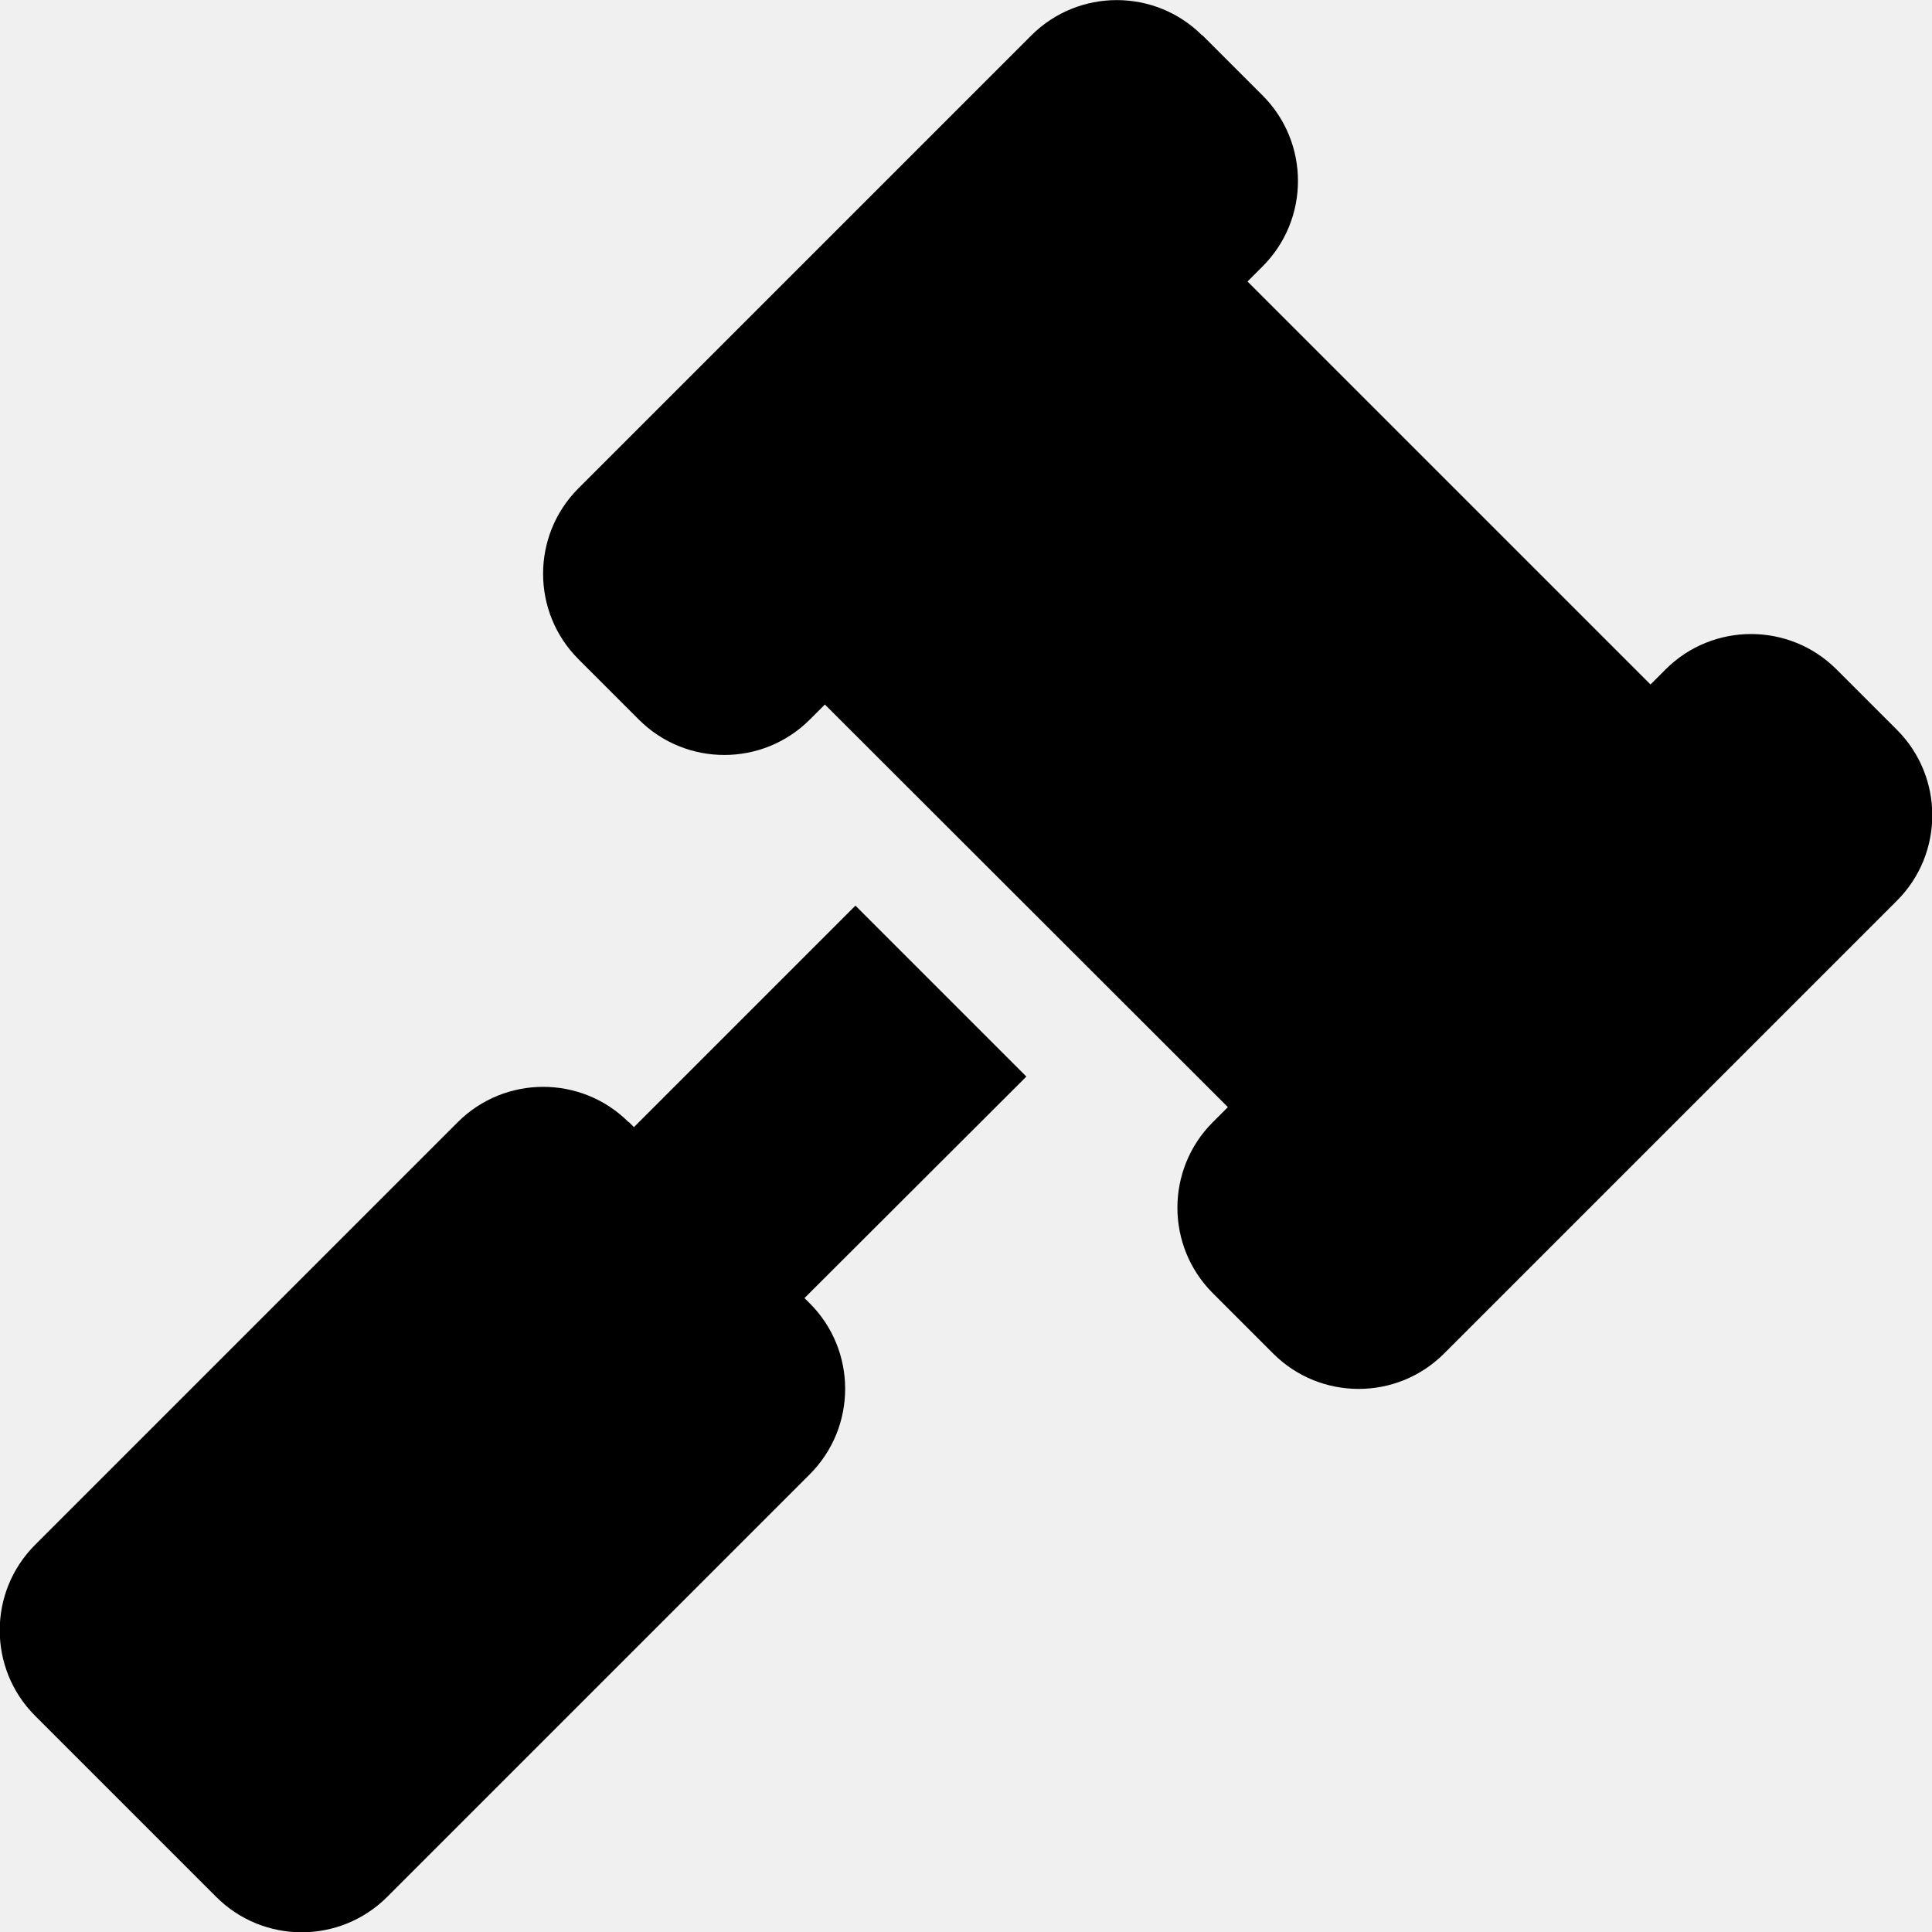
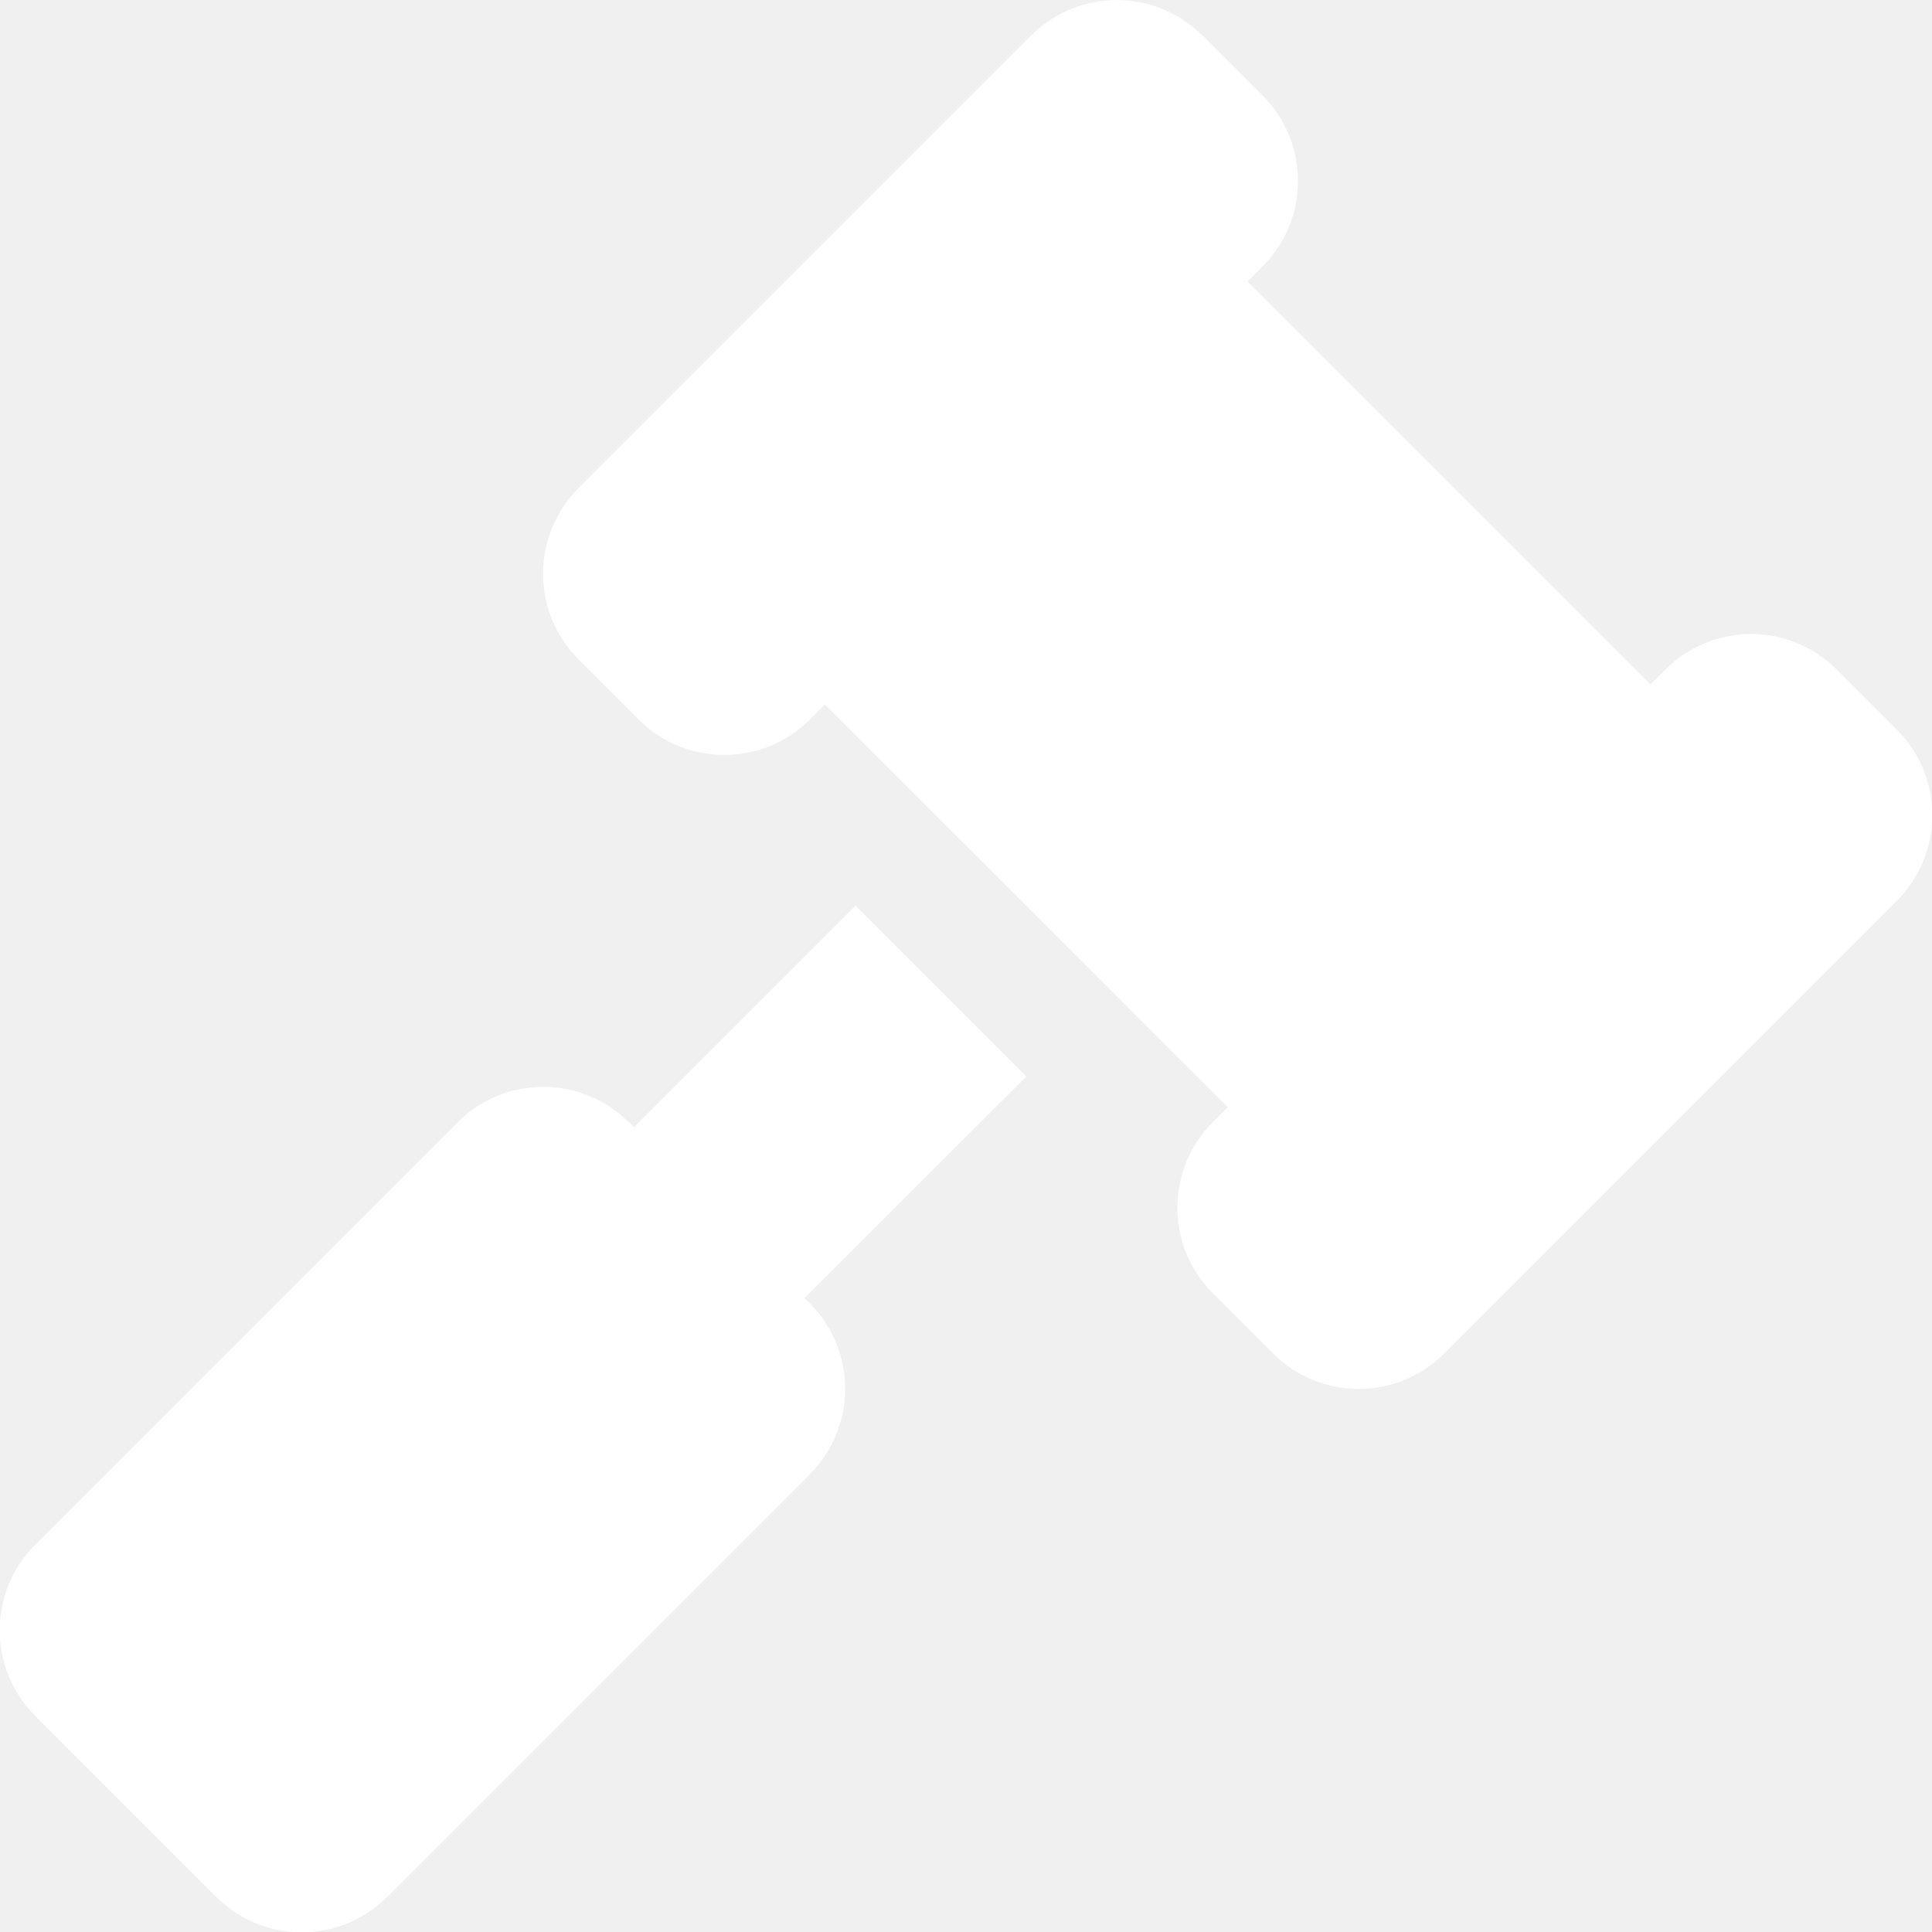
- <svg xmlns="http://www.w3.org/2000/svg" viewBox="0 0 512 512">
+ <svg xmlns="http://www.w3.org/2000/svg" viewBox="0 0 512 512" fill="#fff">
  <path d="M318.6 9.4c-12.5-12.5-32.8-12.5-45.3 0l-120 120c-12.5 12.5-12.5 32.8 0 45.3l16 16c12.5 12.5 32.8 12.5 45.3 0l4-4L325.4 293.4l-4 4c-12.5 12.5-12.5 32.8 0 45.3l16 16c12.5 12.5 32.8 12.5 45.3 0l120-120c12.5-12.5 12.5-32.8 0-45.3l-16-16c-12.5-12.5-32.8-12.5-45.3 0l-4 4L330.6 74.6l4-4c12.5-12.5 12.5-32.8 0-45.3l-16-16zm-152 288c-12.5-12.5-32.8-12.5-45.3 0l-112 112c-12.5 12.5-12.5 32.8 0 45.3l48 48c12.5 12.5 32.8 12.5 45.3 0l112-112c12.5-12.5 12.5-32.8 0-45.3l-1.4-1.4L272 285.3 226.7 240 168 298.7l-1.4-1.4z" />
</svg>
